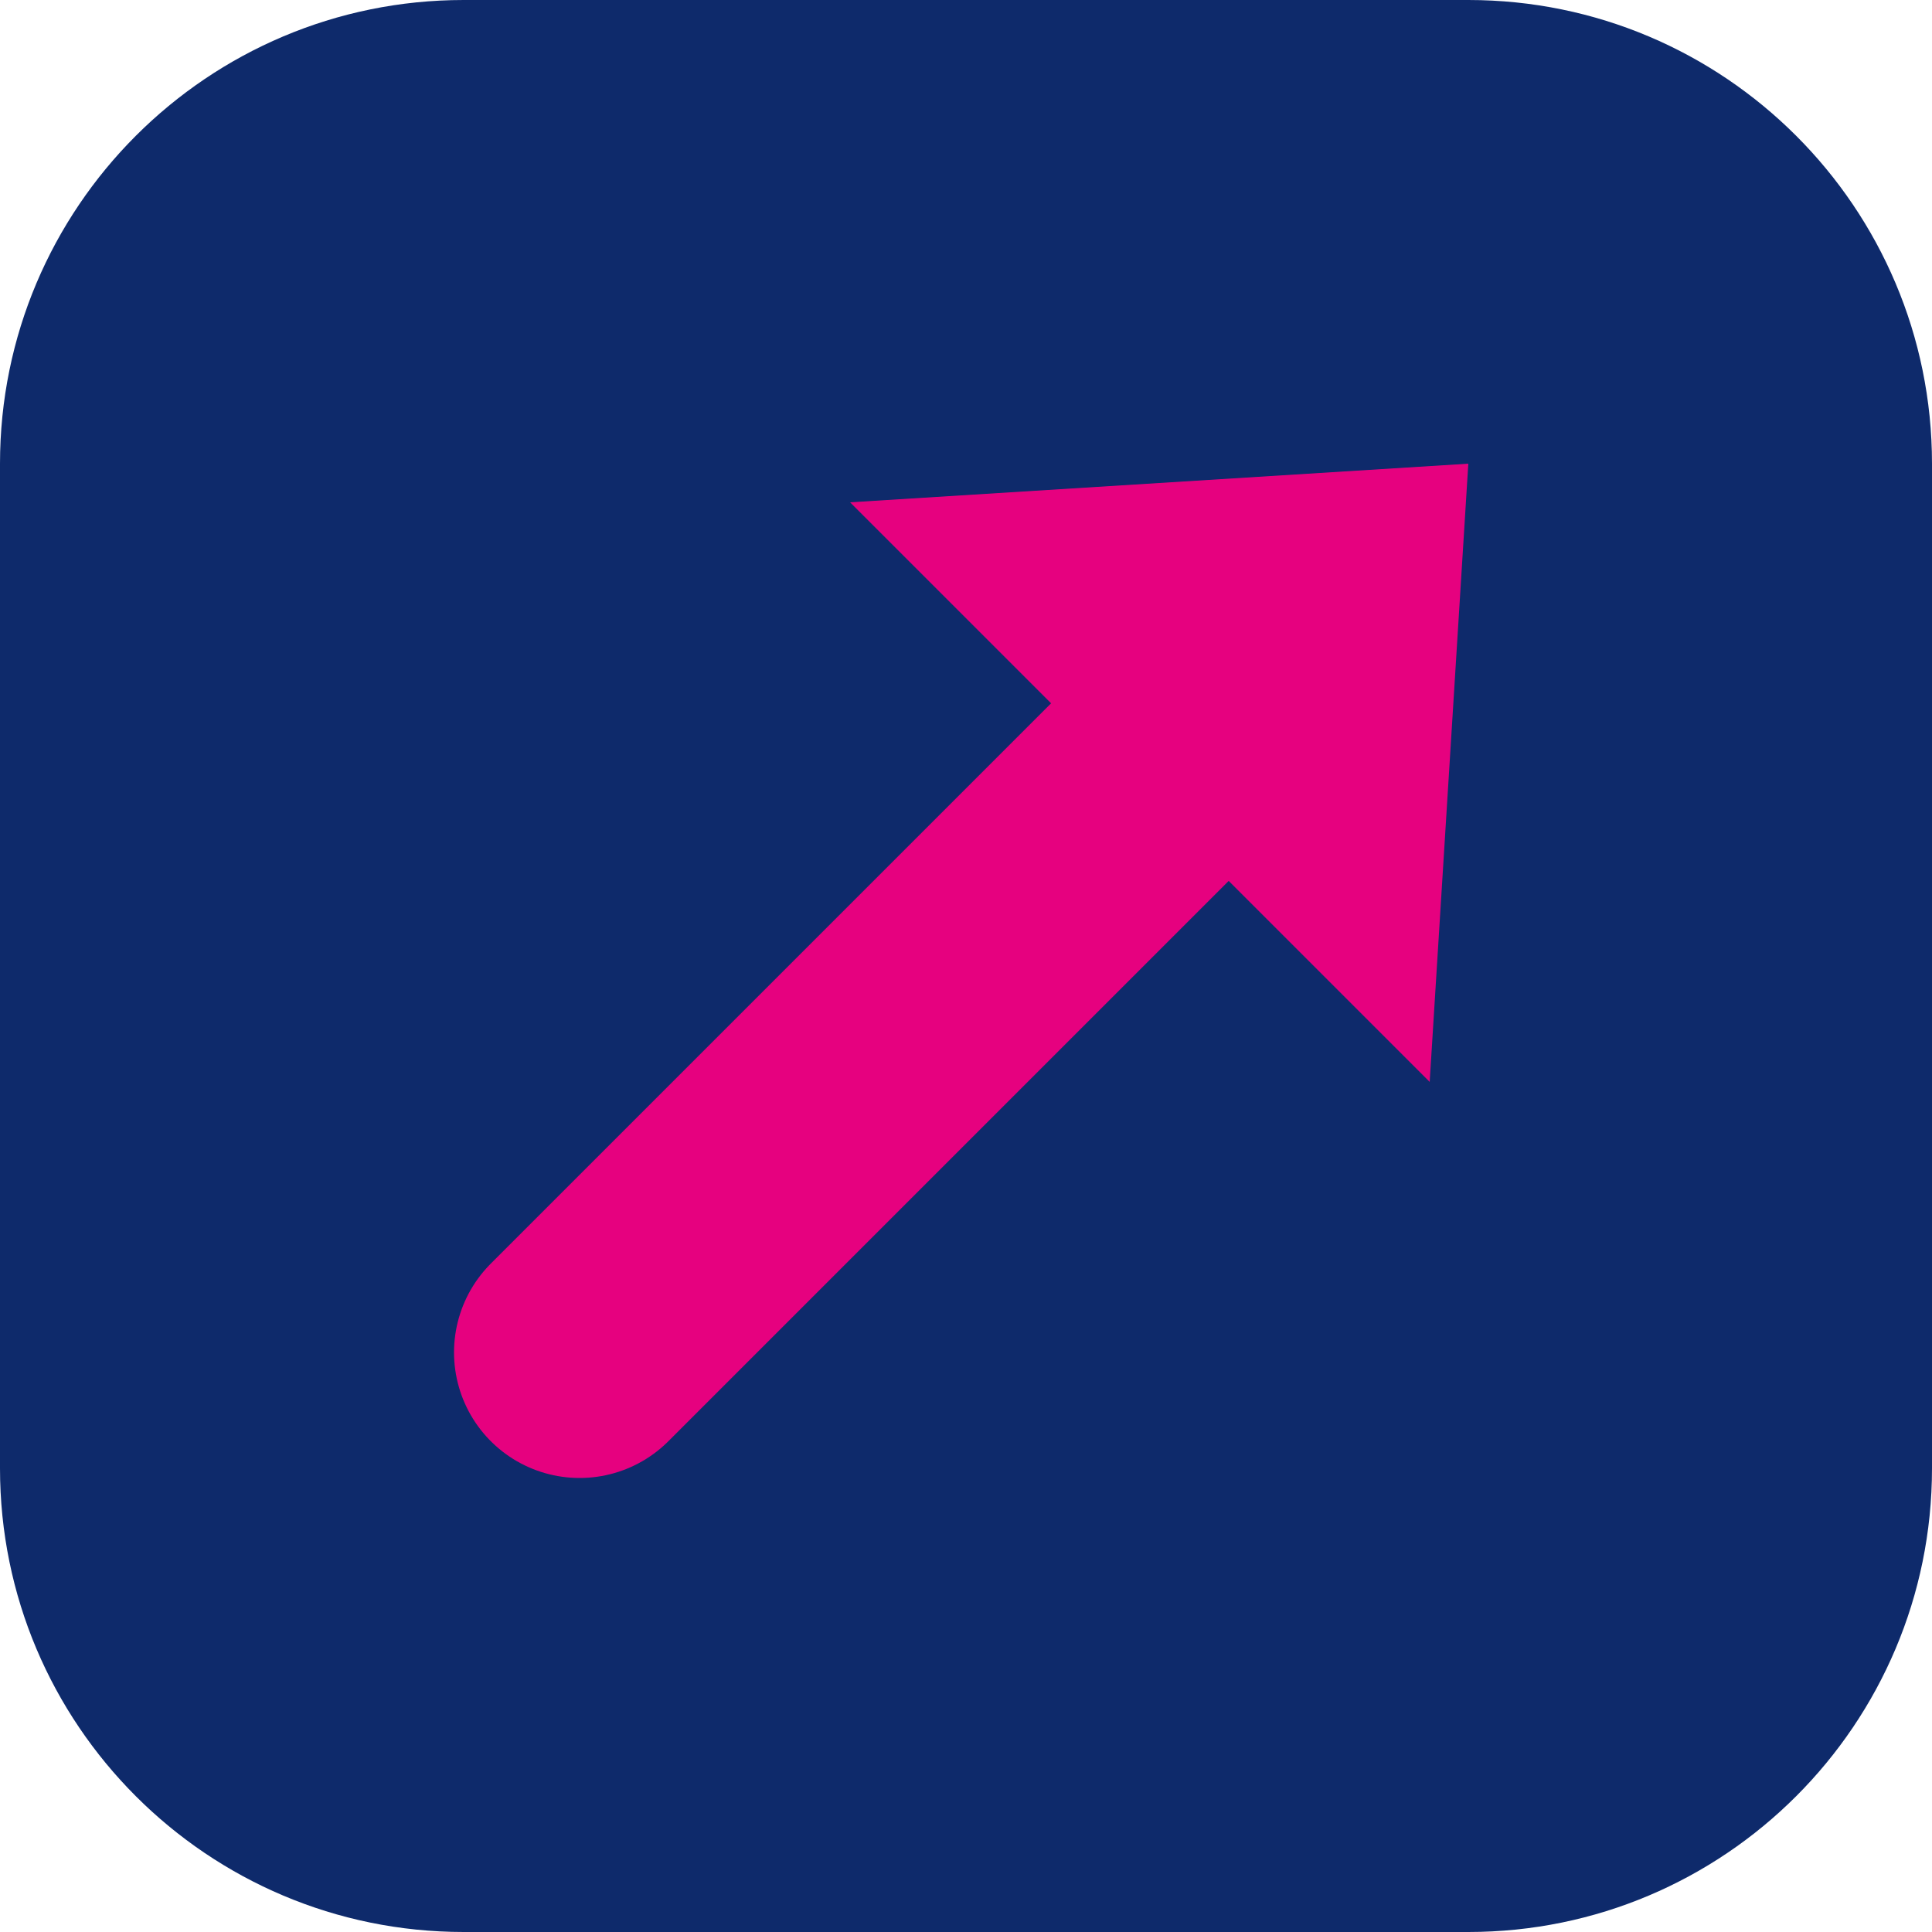
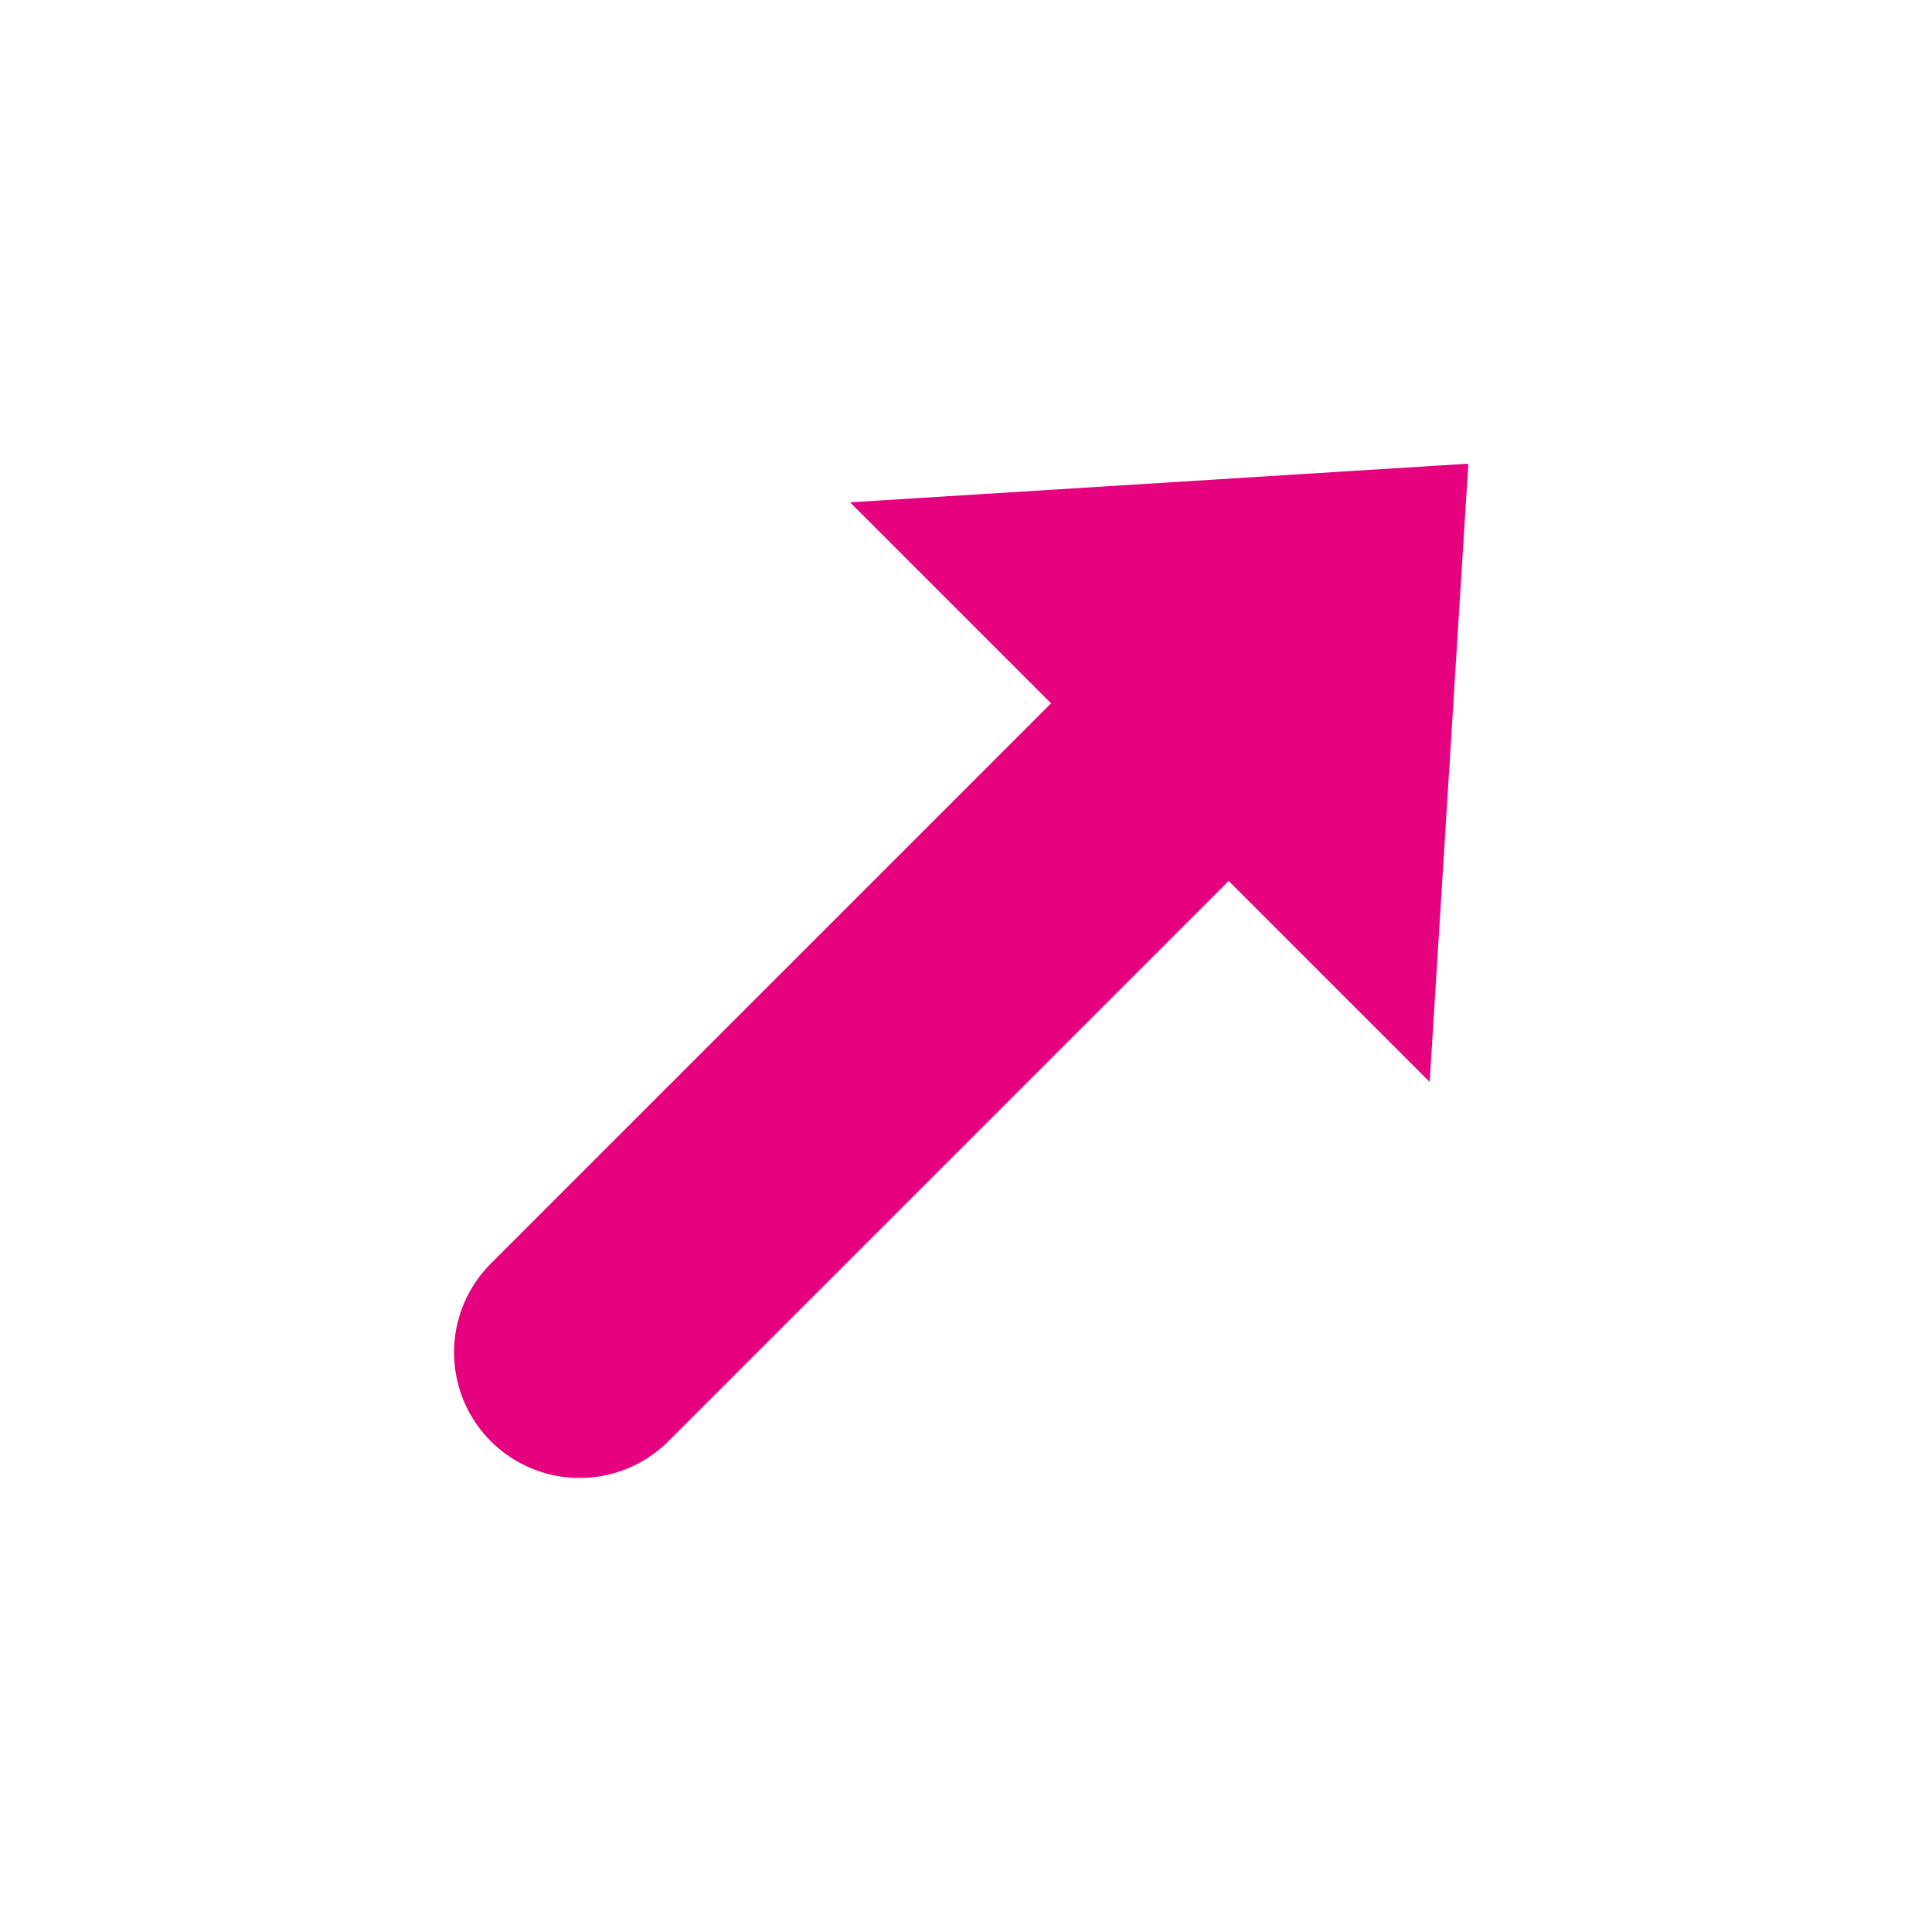
<svg xmlns="http://www.w3.org/2000/svg" viewBox="0 0 100 100">
-   <rect width="100" height="100" rx="24" fill="#0e2a6b" />
  <g fill="none" stroke="#e6017f" stroke-width="13" stroke-linecap="round" stroke-linejoin="round">
    <line x1="30" y1="70" x2="66" y2="34" />
  </g>
  <path d="M44 26 L76 24 L74 56 Z" fill="#e6017f" />
</svg>
